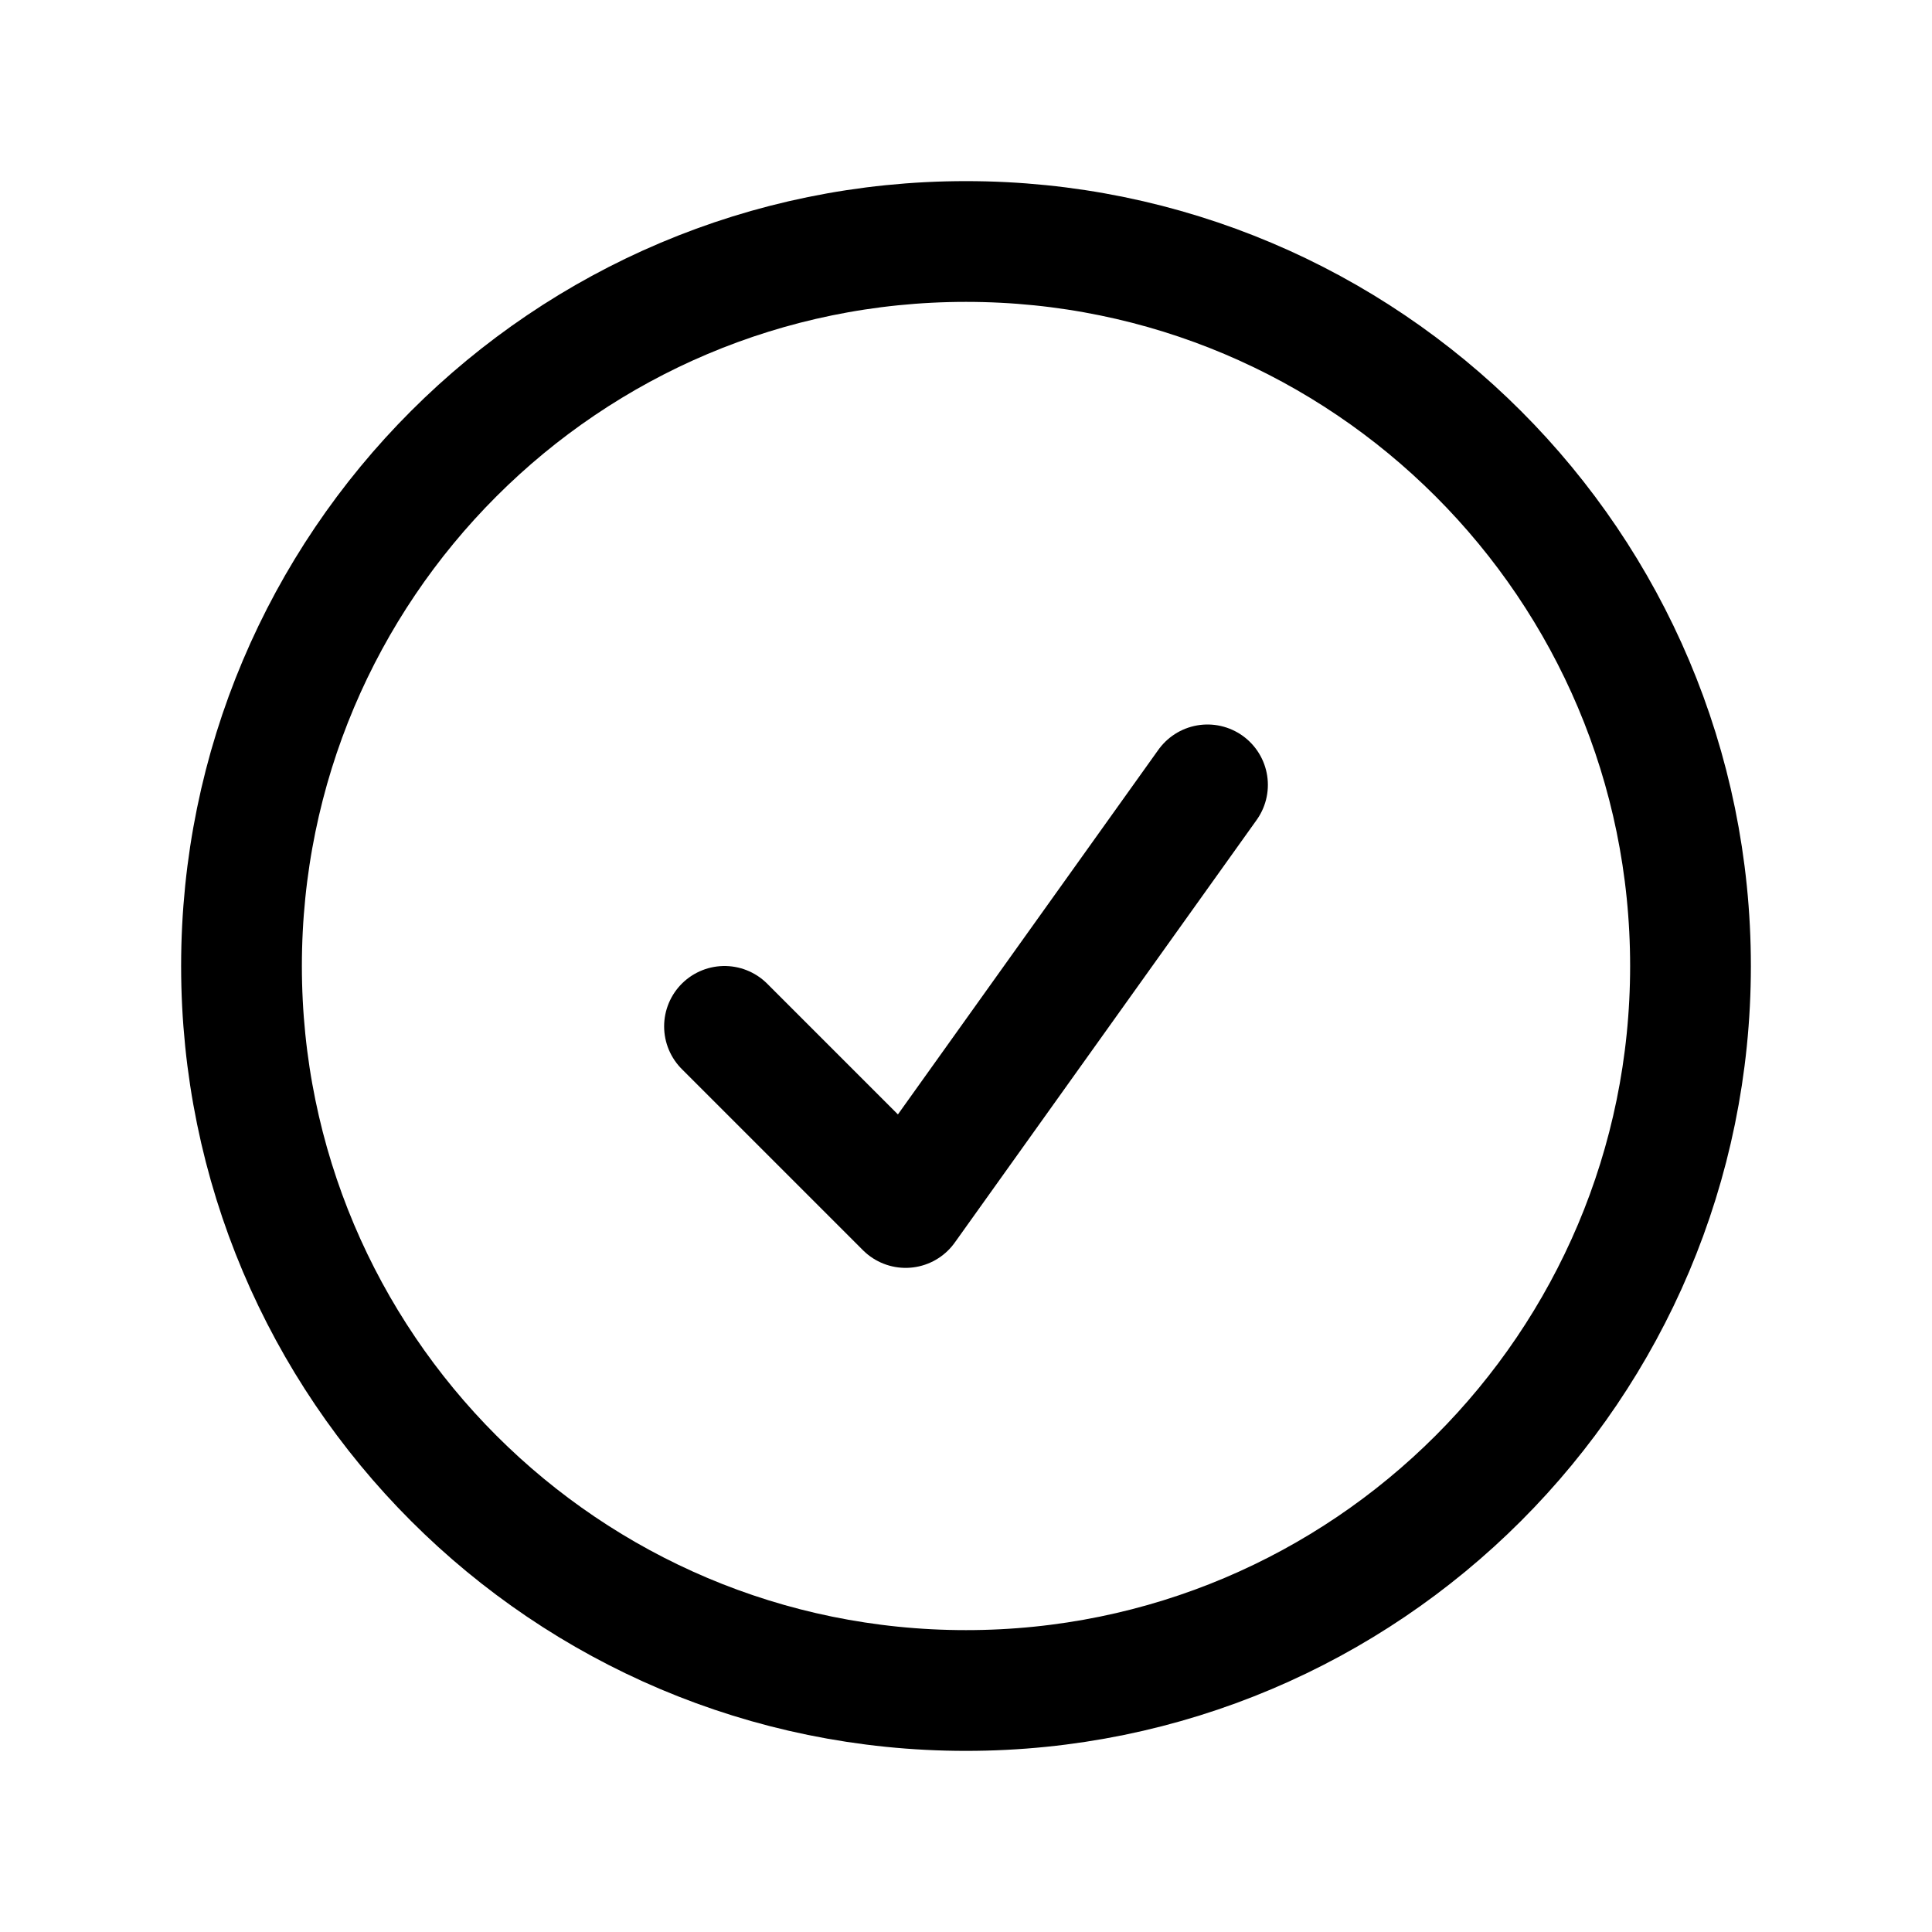
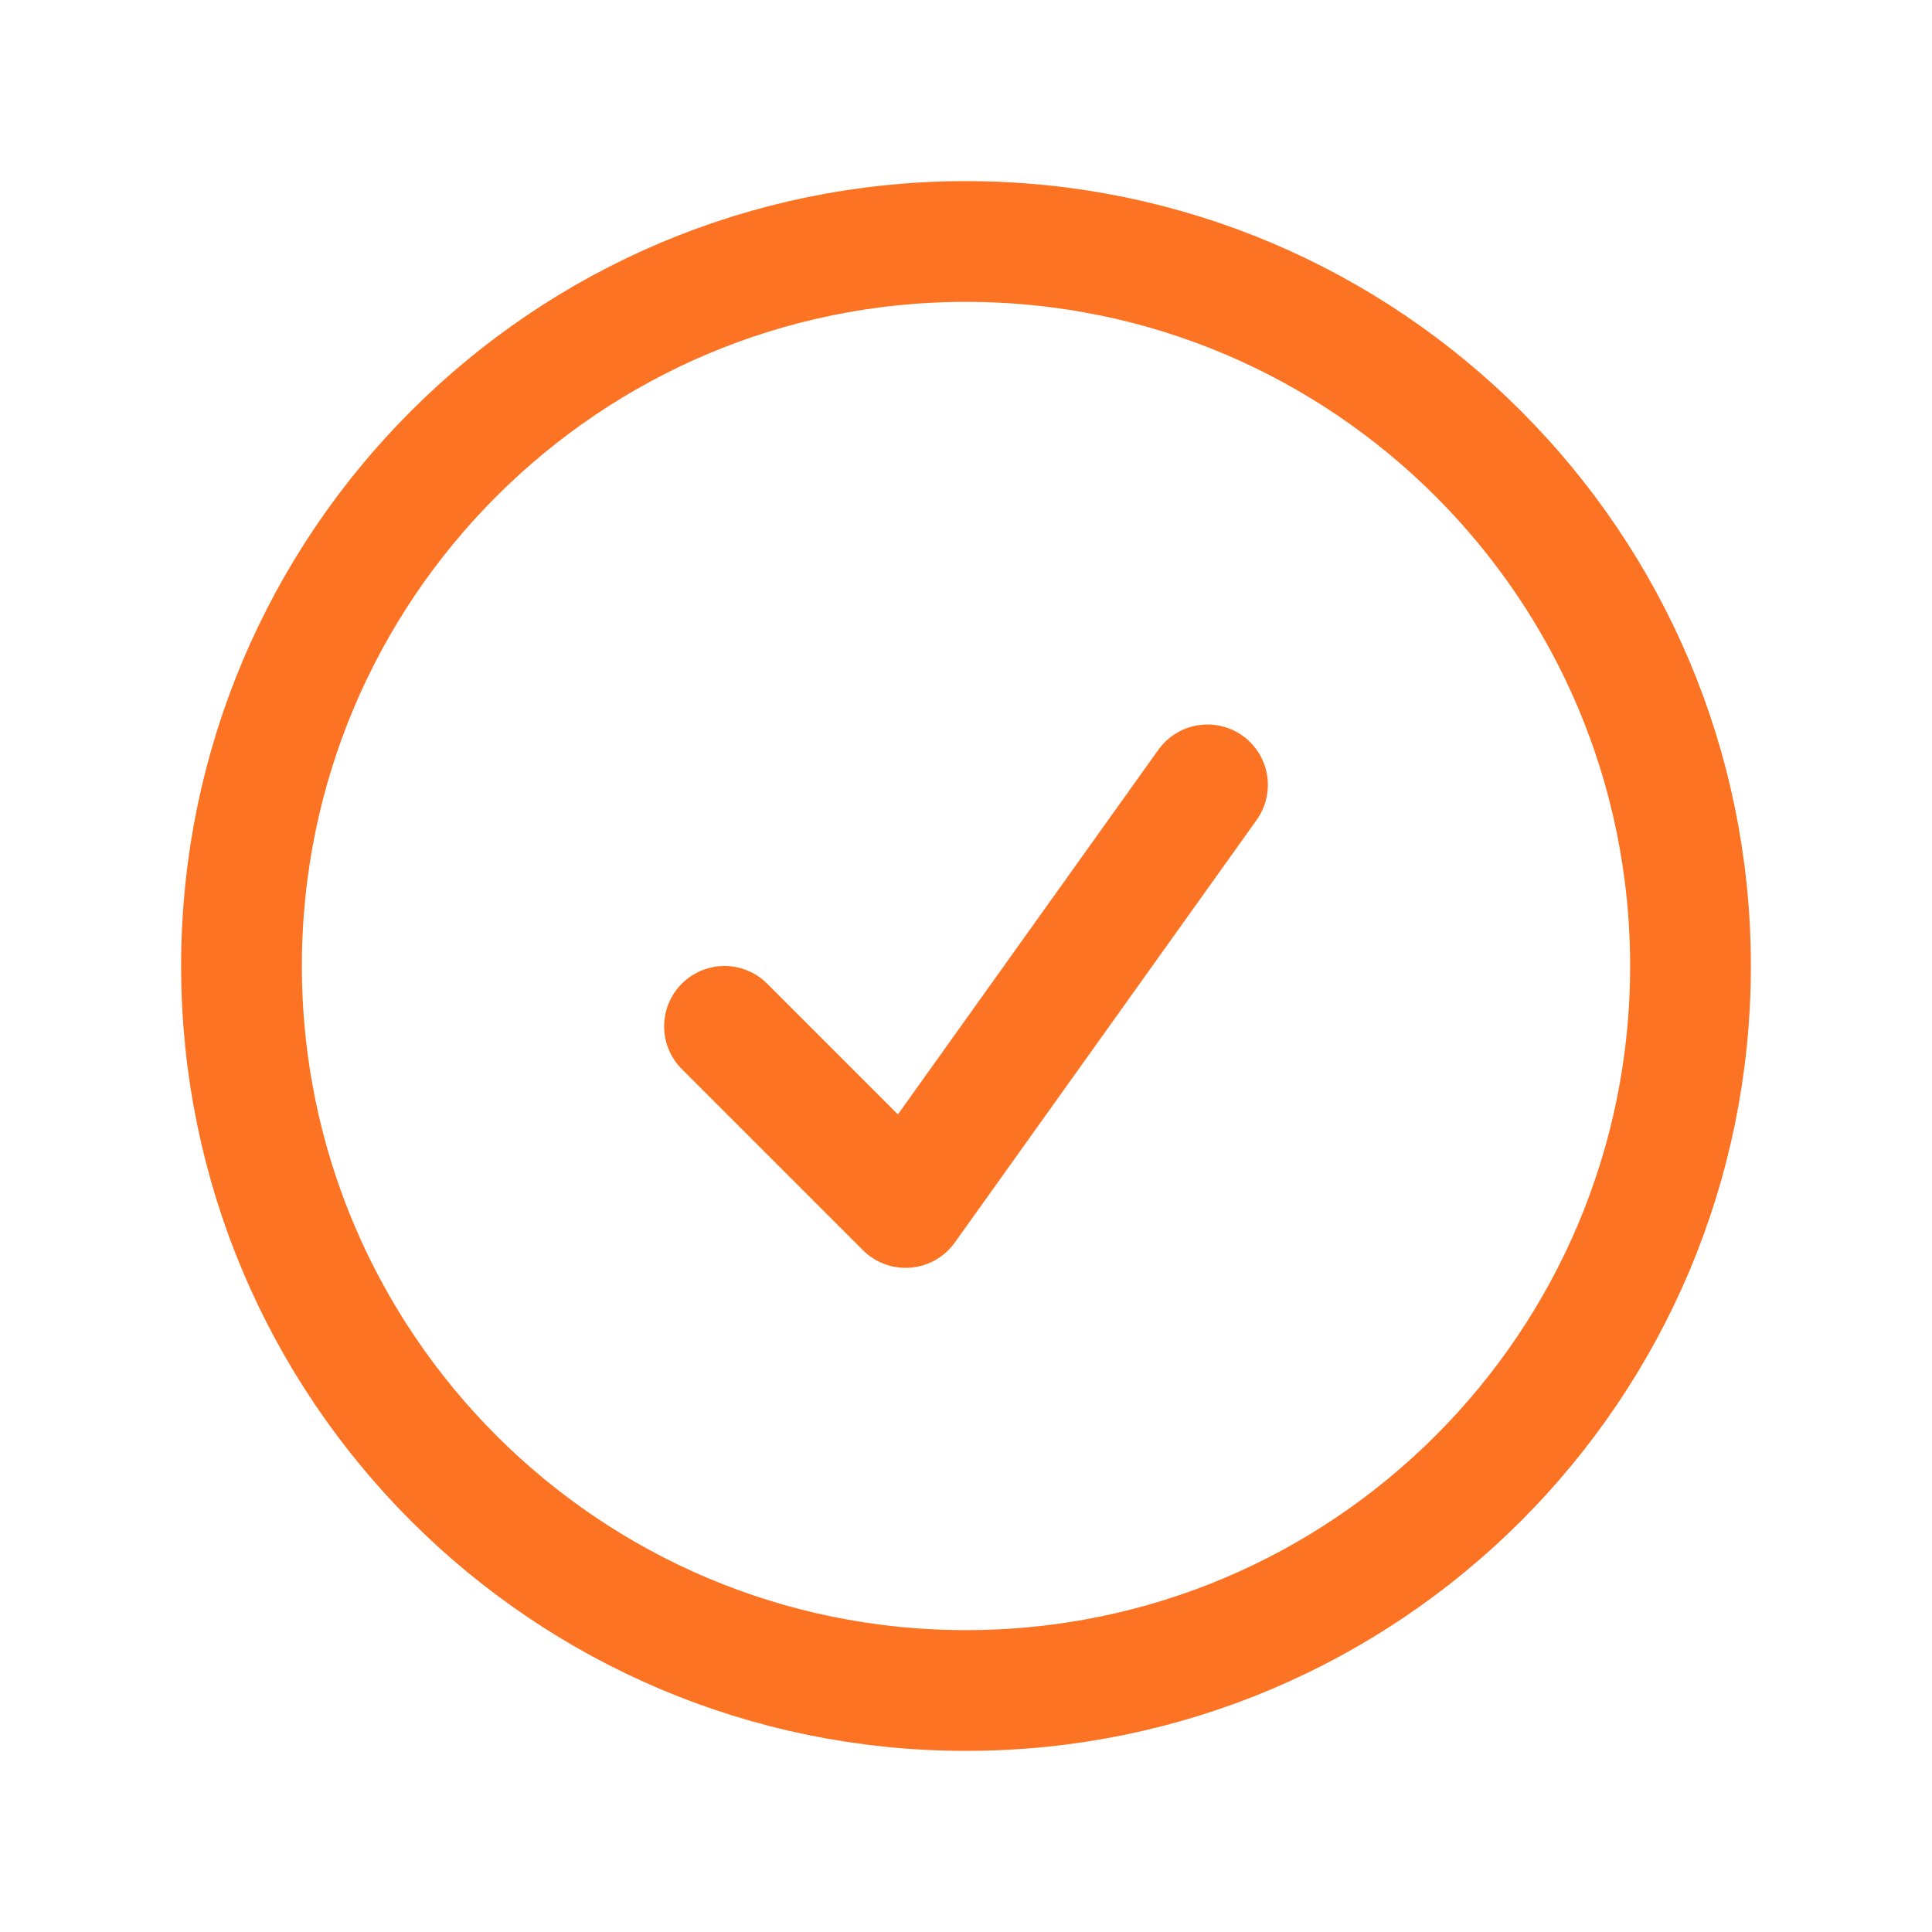
- <svg xmlns="http://www.w3.org/2000/svg" fill="none" viewBox="0 0 24 24" stroke-width="1.5" stroke="currentColor" class="w-6 h-6">
+ <svg xmlns="http://www.w3.org/2000/svg" fill="none" viewBox="0 0 24 24" stroke-width="1.5" stroke="#fd7324" class="w-6 h-6">
  <path stroke-linecap="round" stroke-linejoin="round" d="M9 12.75L11.25 15 15 9.75M21 12a9 9 0 11-18 0 9 9 0 0118 0z" />
</svg>
